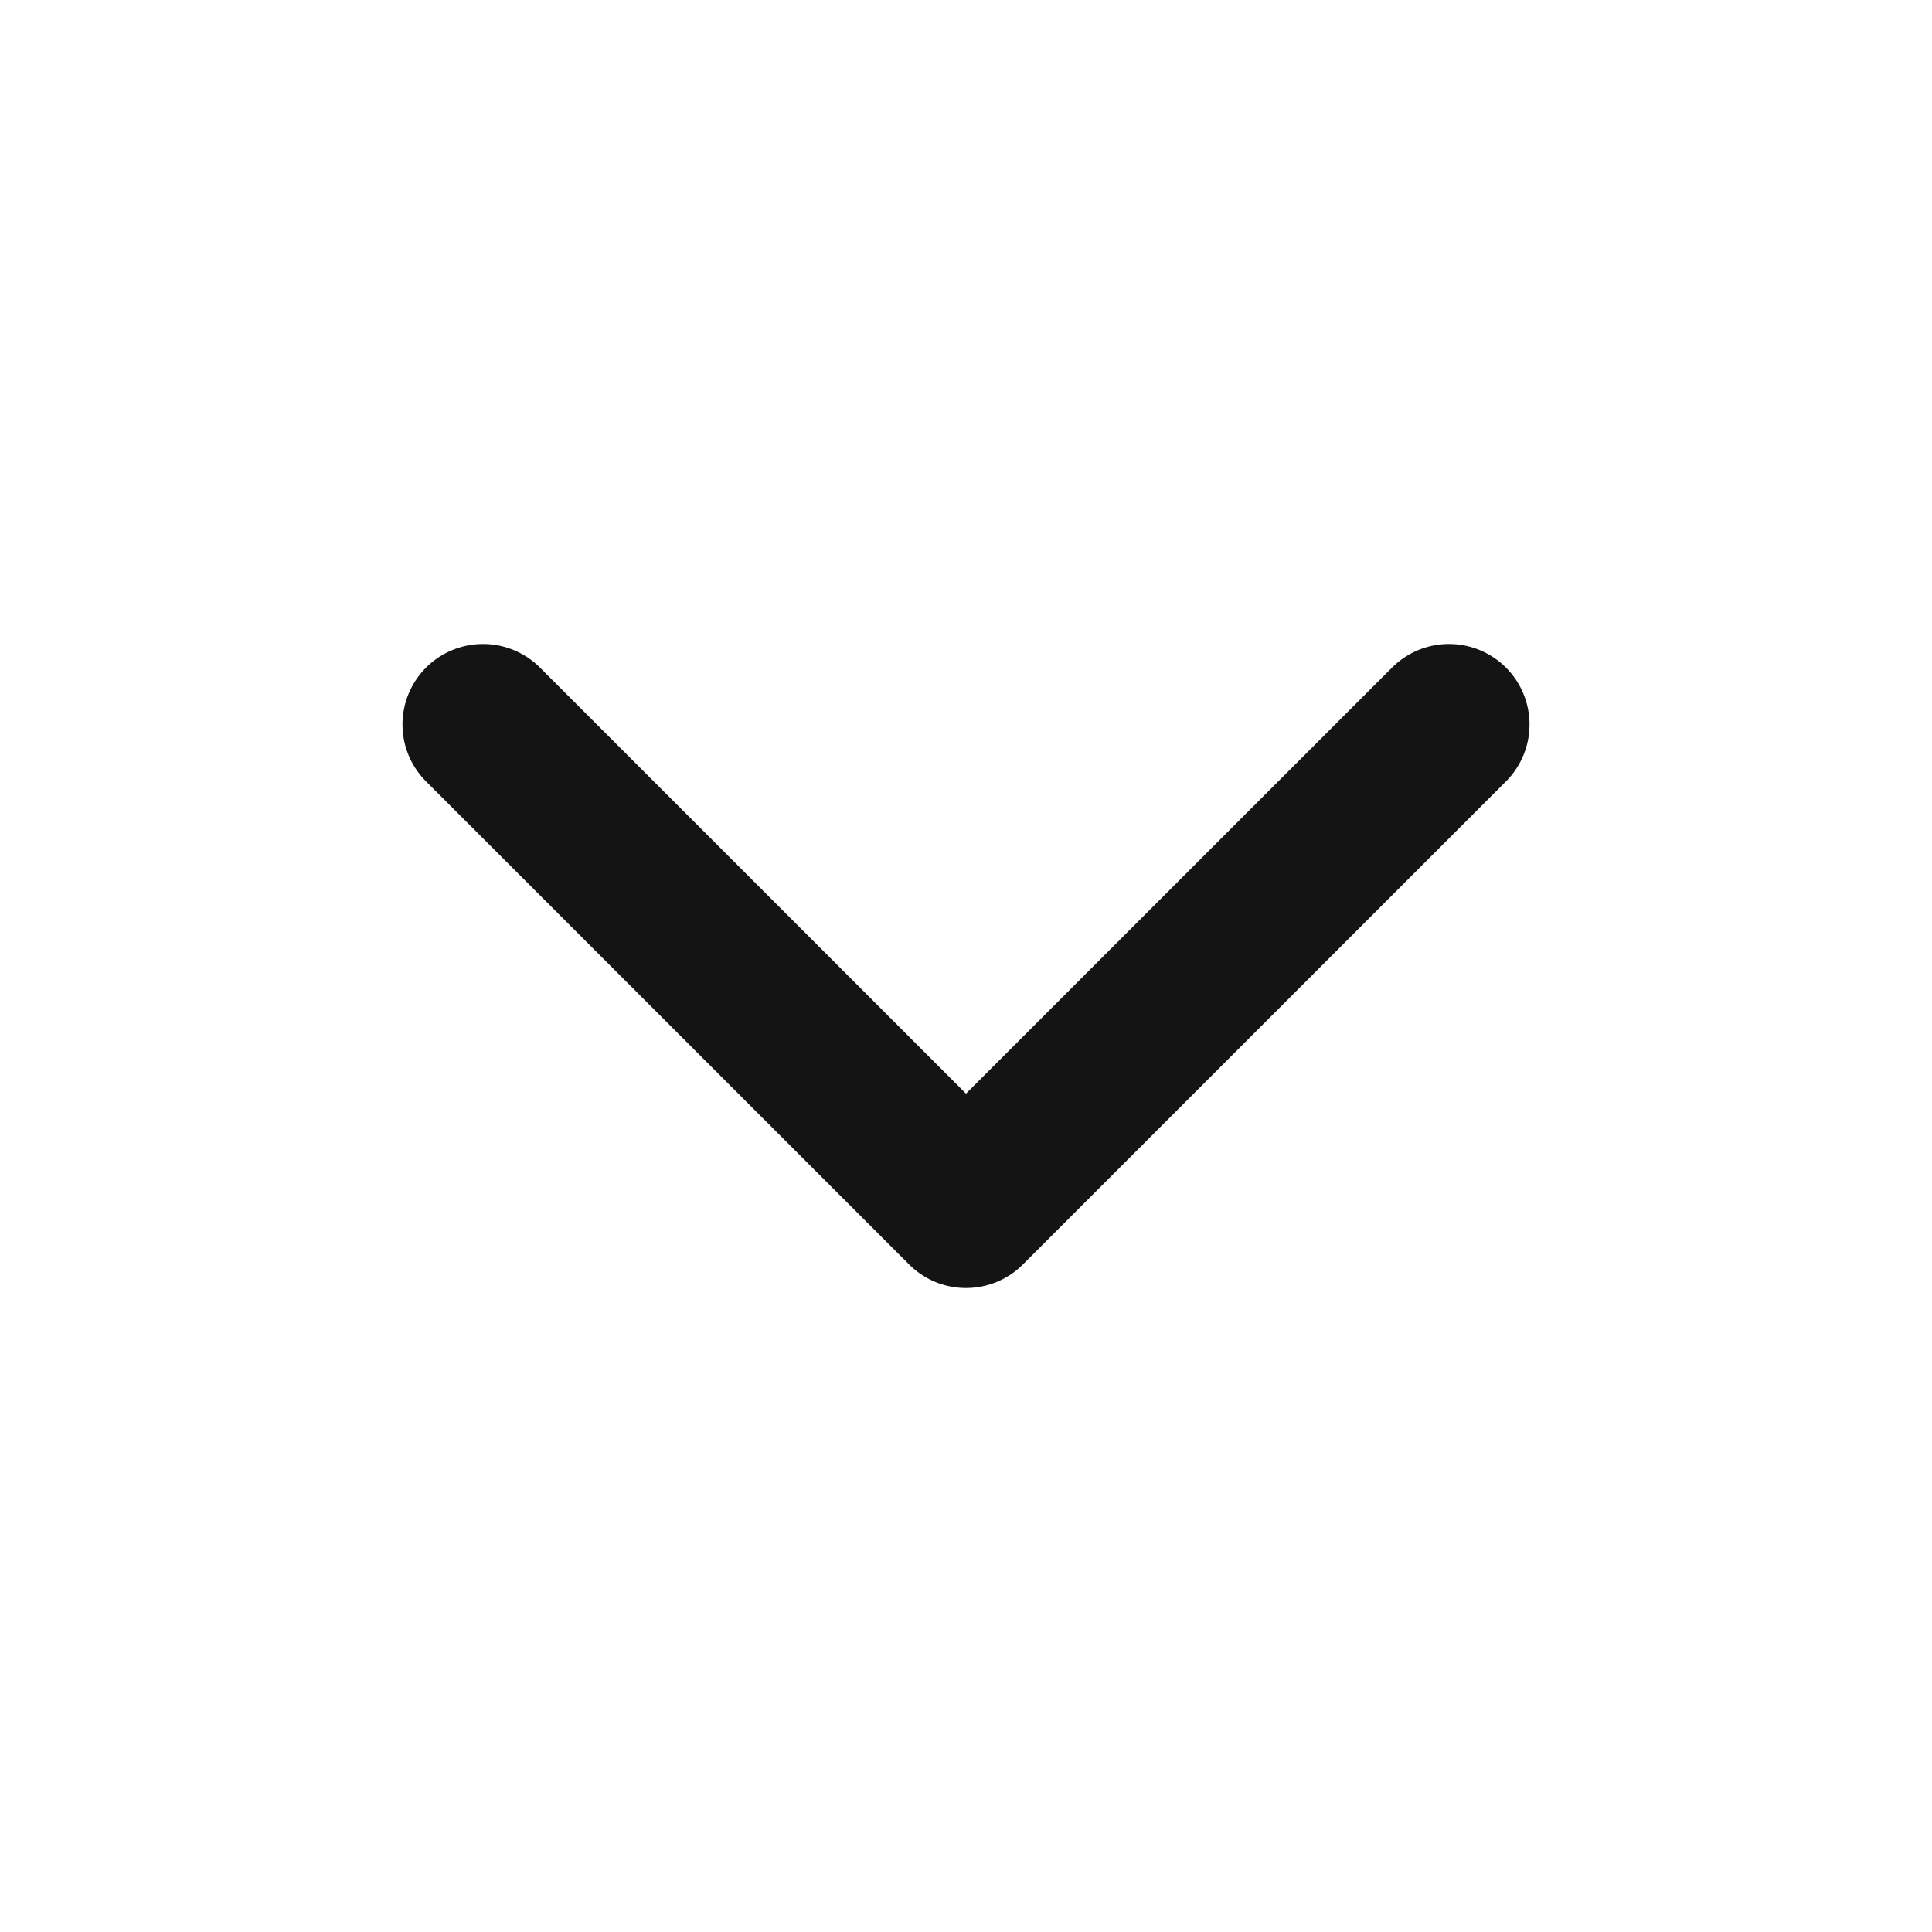
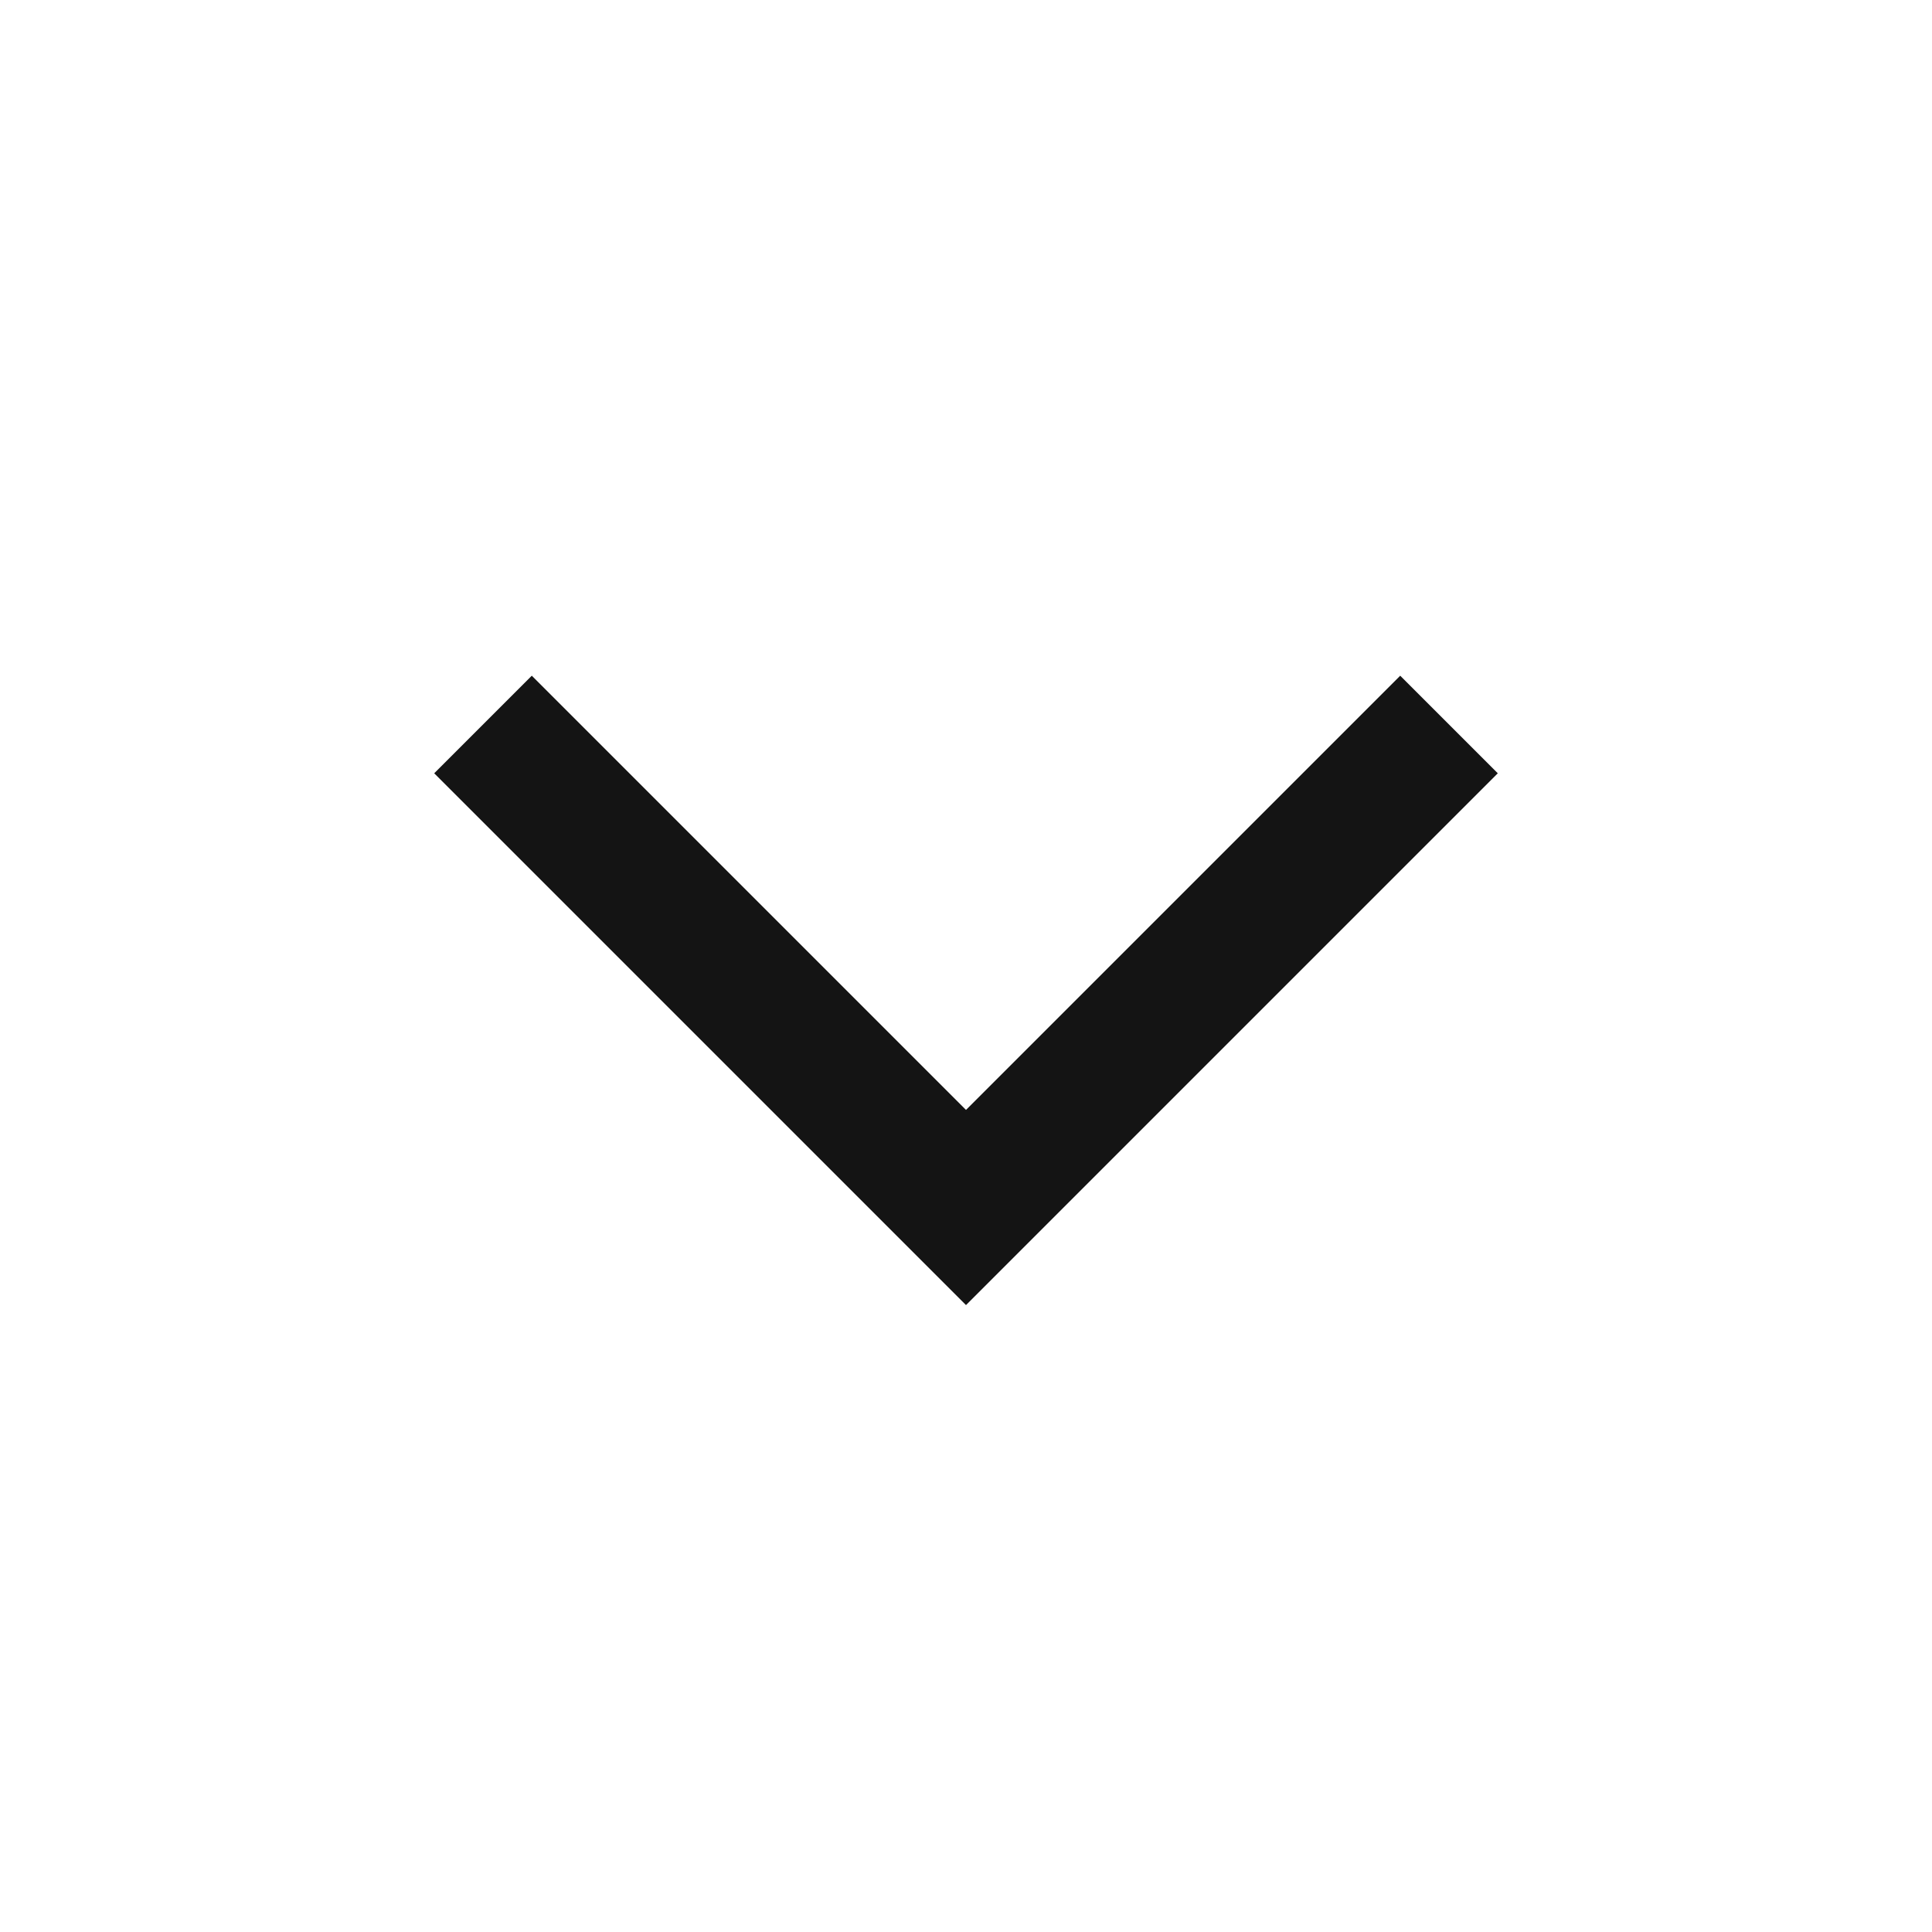
<svg xmlns="http://www.w3.org/2000/svg" width="14" height="14" viewBox="0 0 14 14" fill="none">
-   <path d="M3.5 5.25L7 8.75L10.5 5.25" stroke="#141414" stroke-width="1.167" stroke-linecap="round" stroke-linejoin="round" />
+   <path d="M3.5 5.25L7 8.75L10.5 5.25" stroke="#141414" strokeWidth="1.167" strokeLinecap="round" strokeLinejoin="round" />
</svg>
